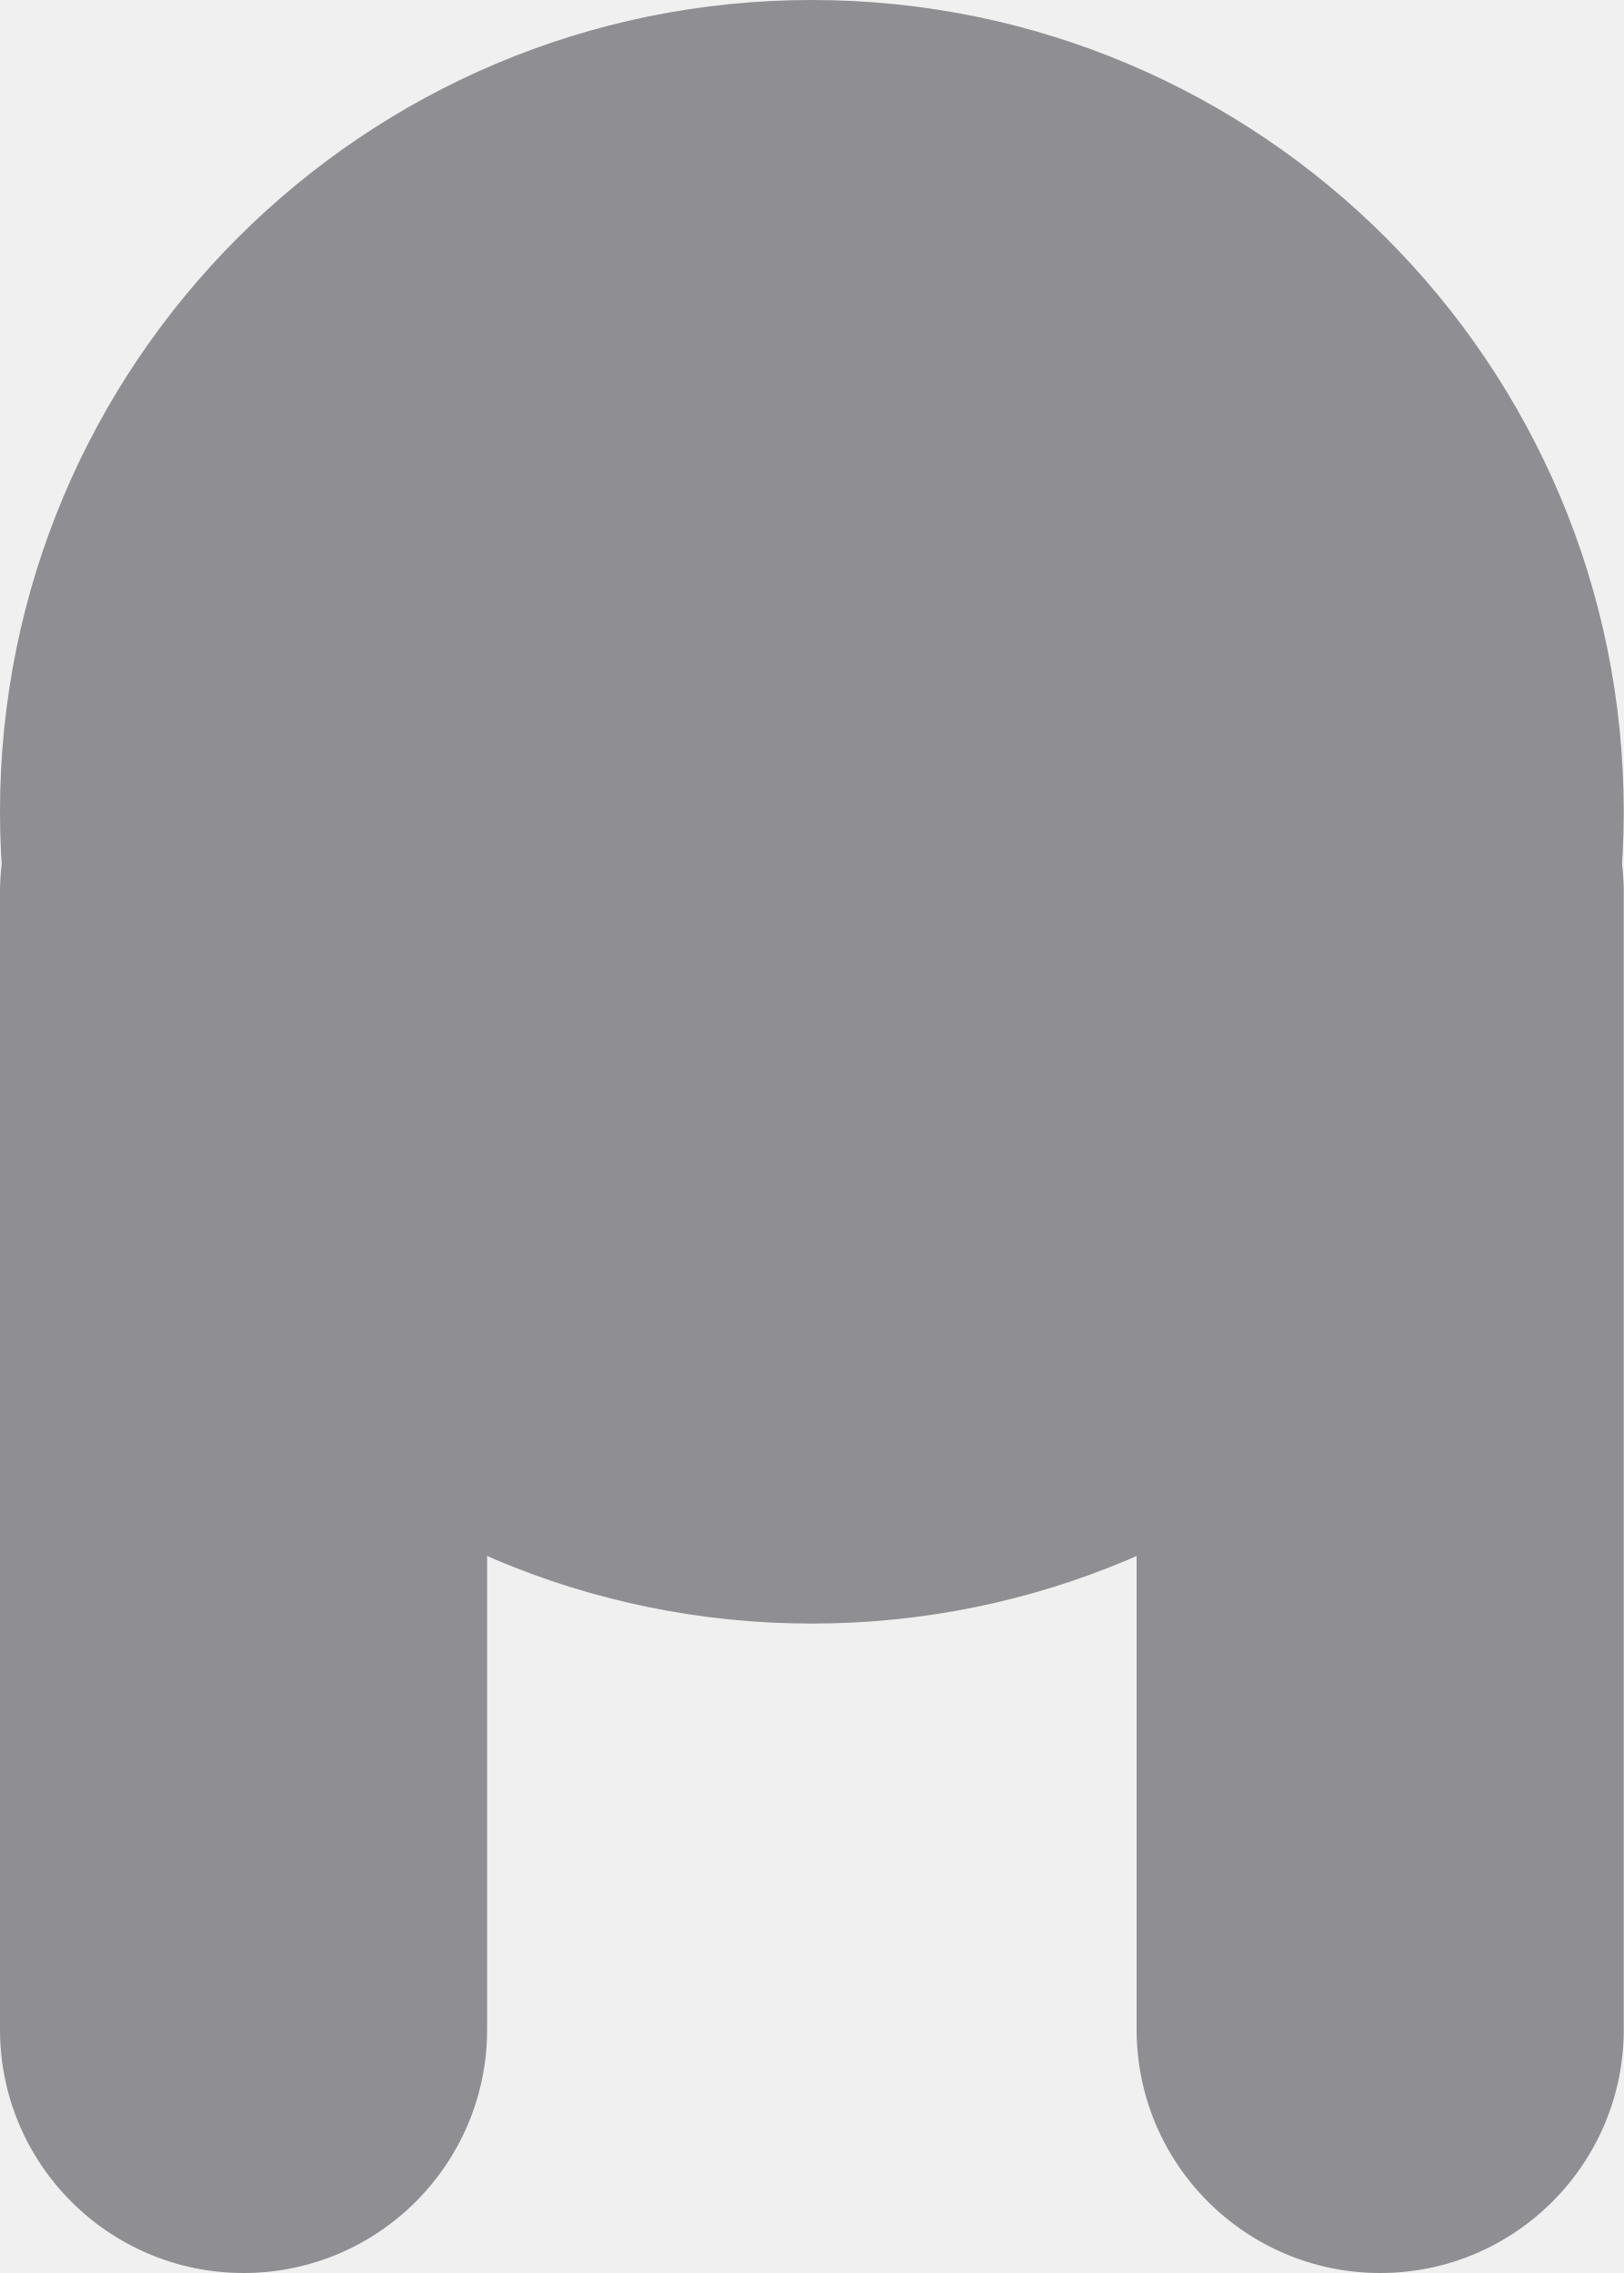
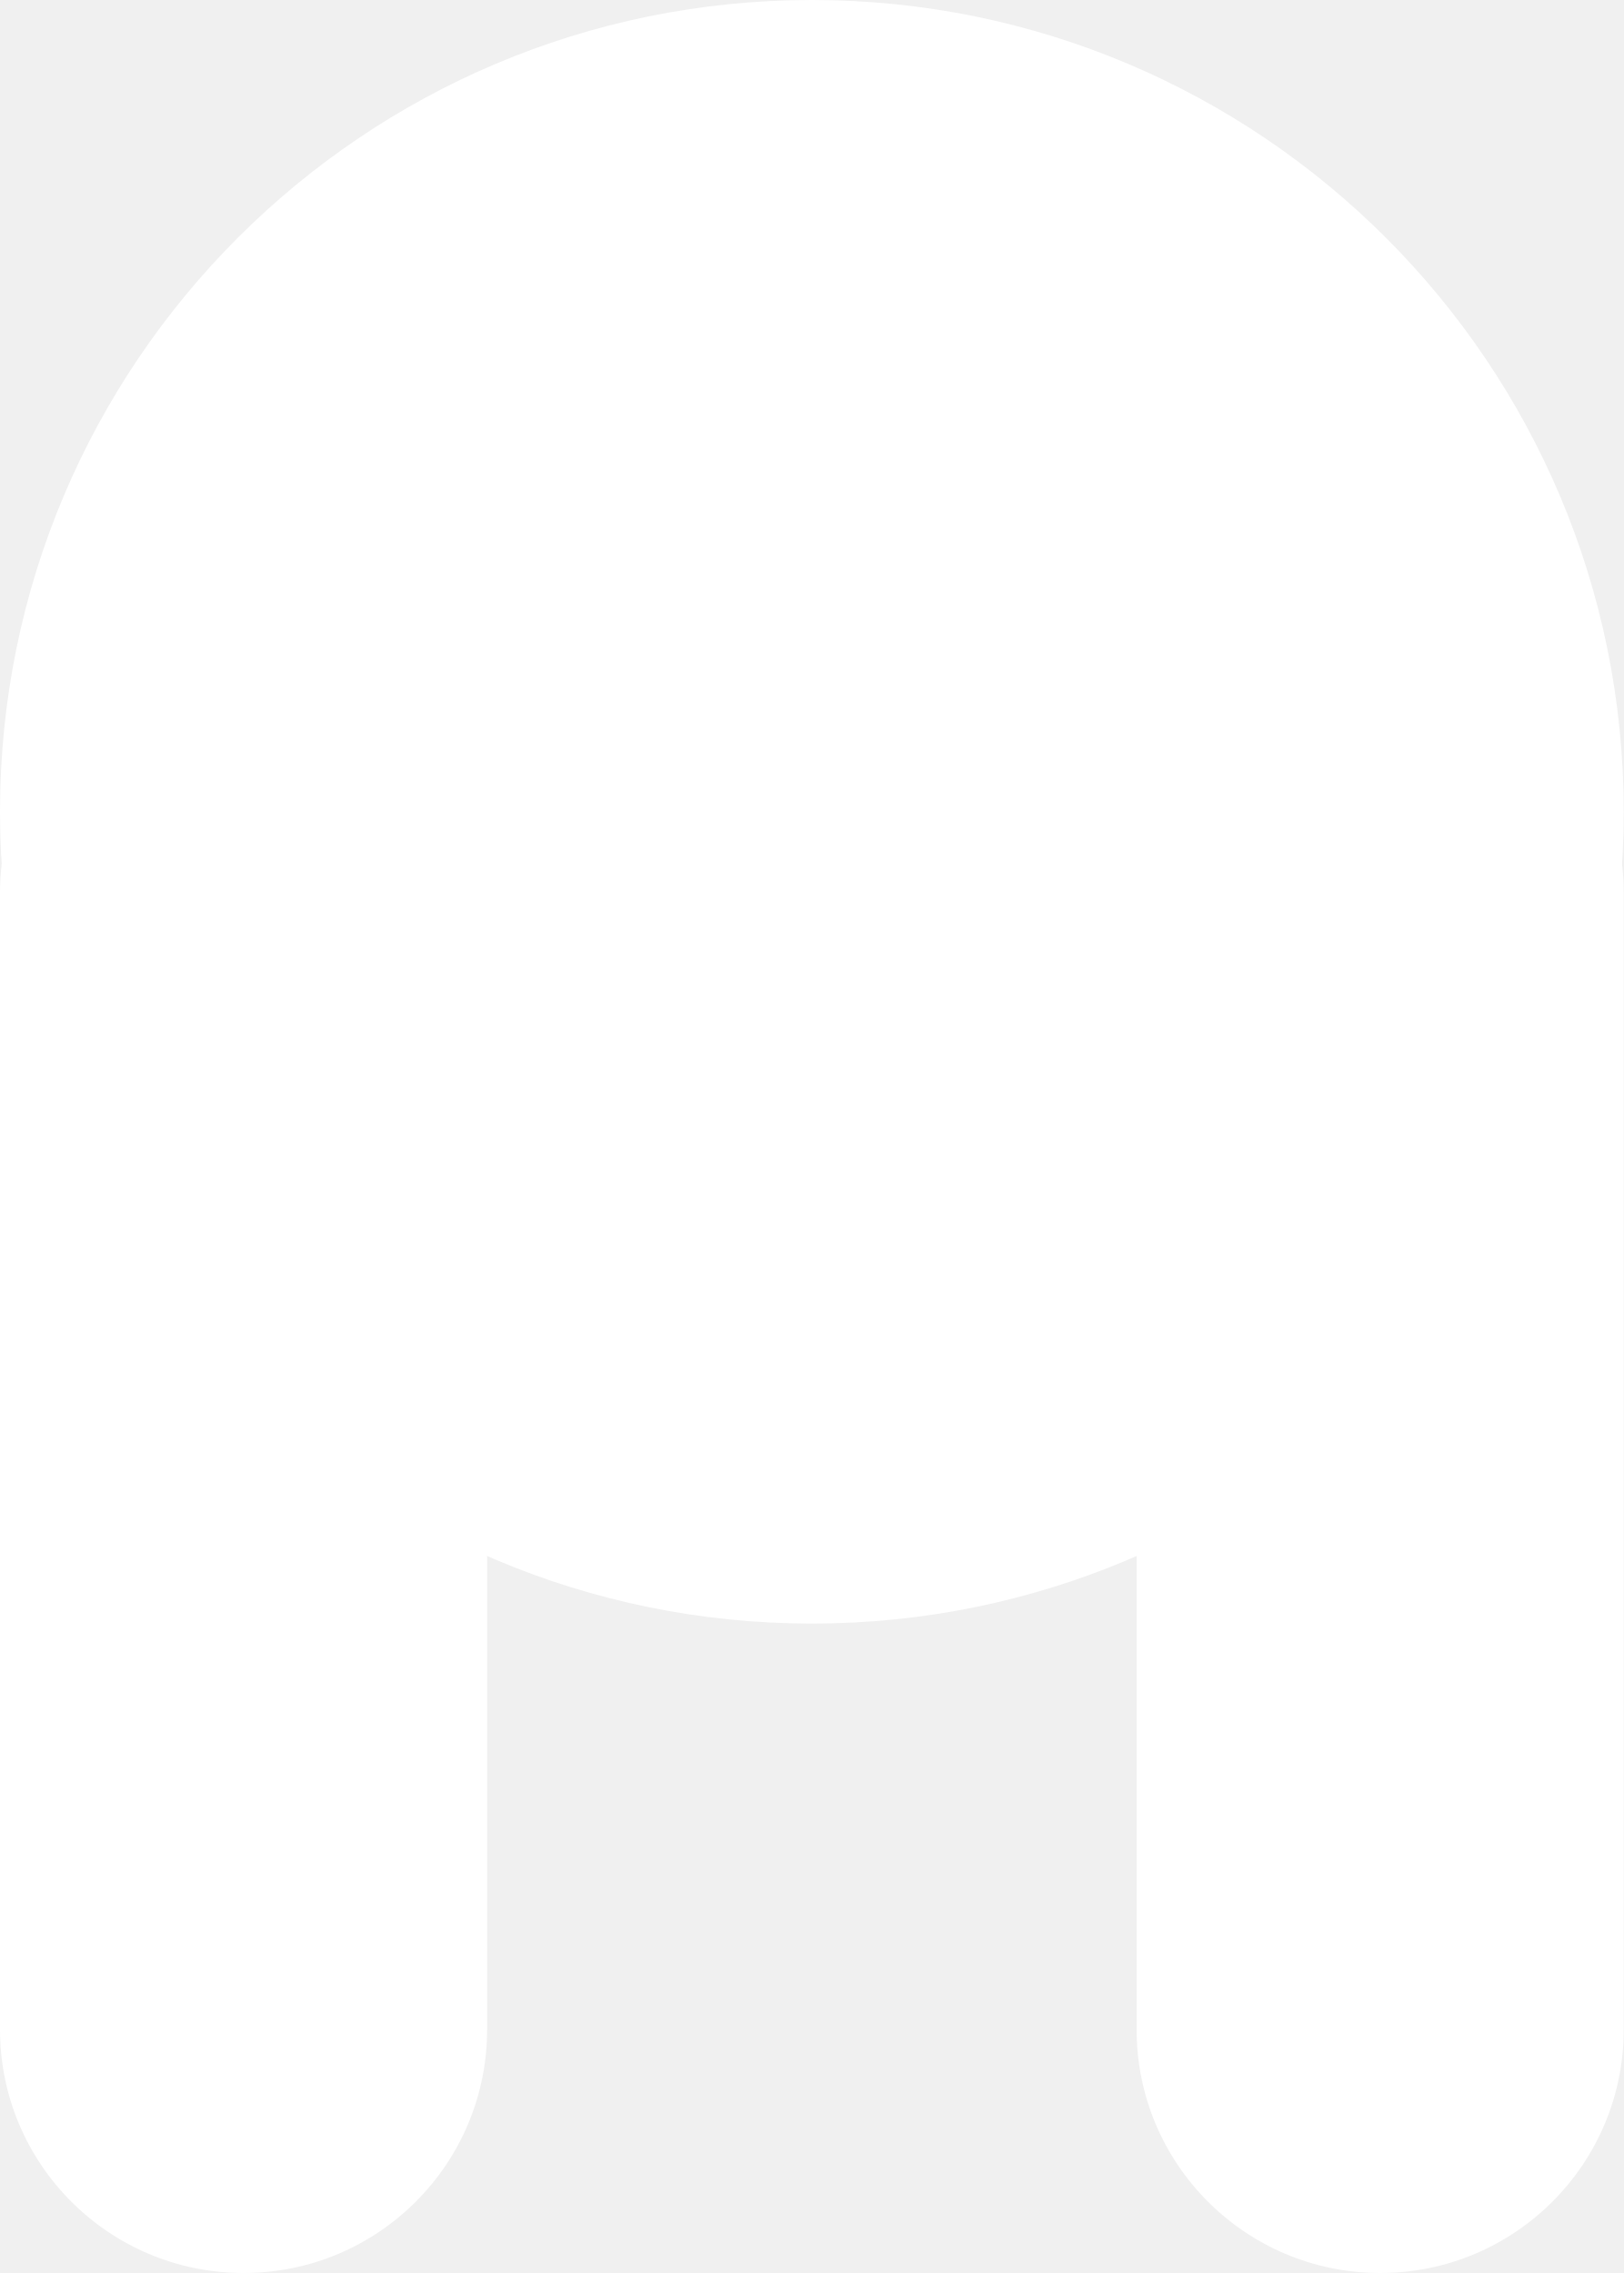
<svg xmlns="http://www.w3.org/2000/svg" width="20" height="28" viewBox="0 0 20 28" fill="none">
-   <circle cx="10" cy="10" r="10" fill="#8E8E93" />
-   <rect y="8" width="6" height="20" rx="3" fill="#8E8E93" />
-   <rect x="14" y="8" width="6" height="20" rx="3" fill="#8E8E93" />
+   <circle cx="10" cy="10" r="10" fill="#FFFFFF" />
+   <rect y="8" width="6" height="20" rx="3" fill="#FFFFFF" />
+   <rect x="14" y="8" width="6" height="20" rx="3" fill="#FFFFFF" />
</svg>
